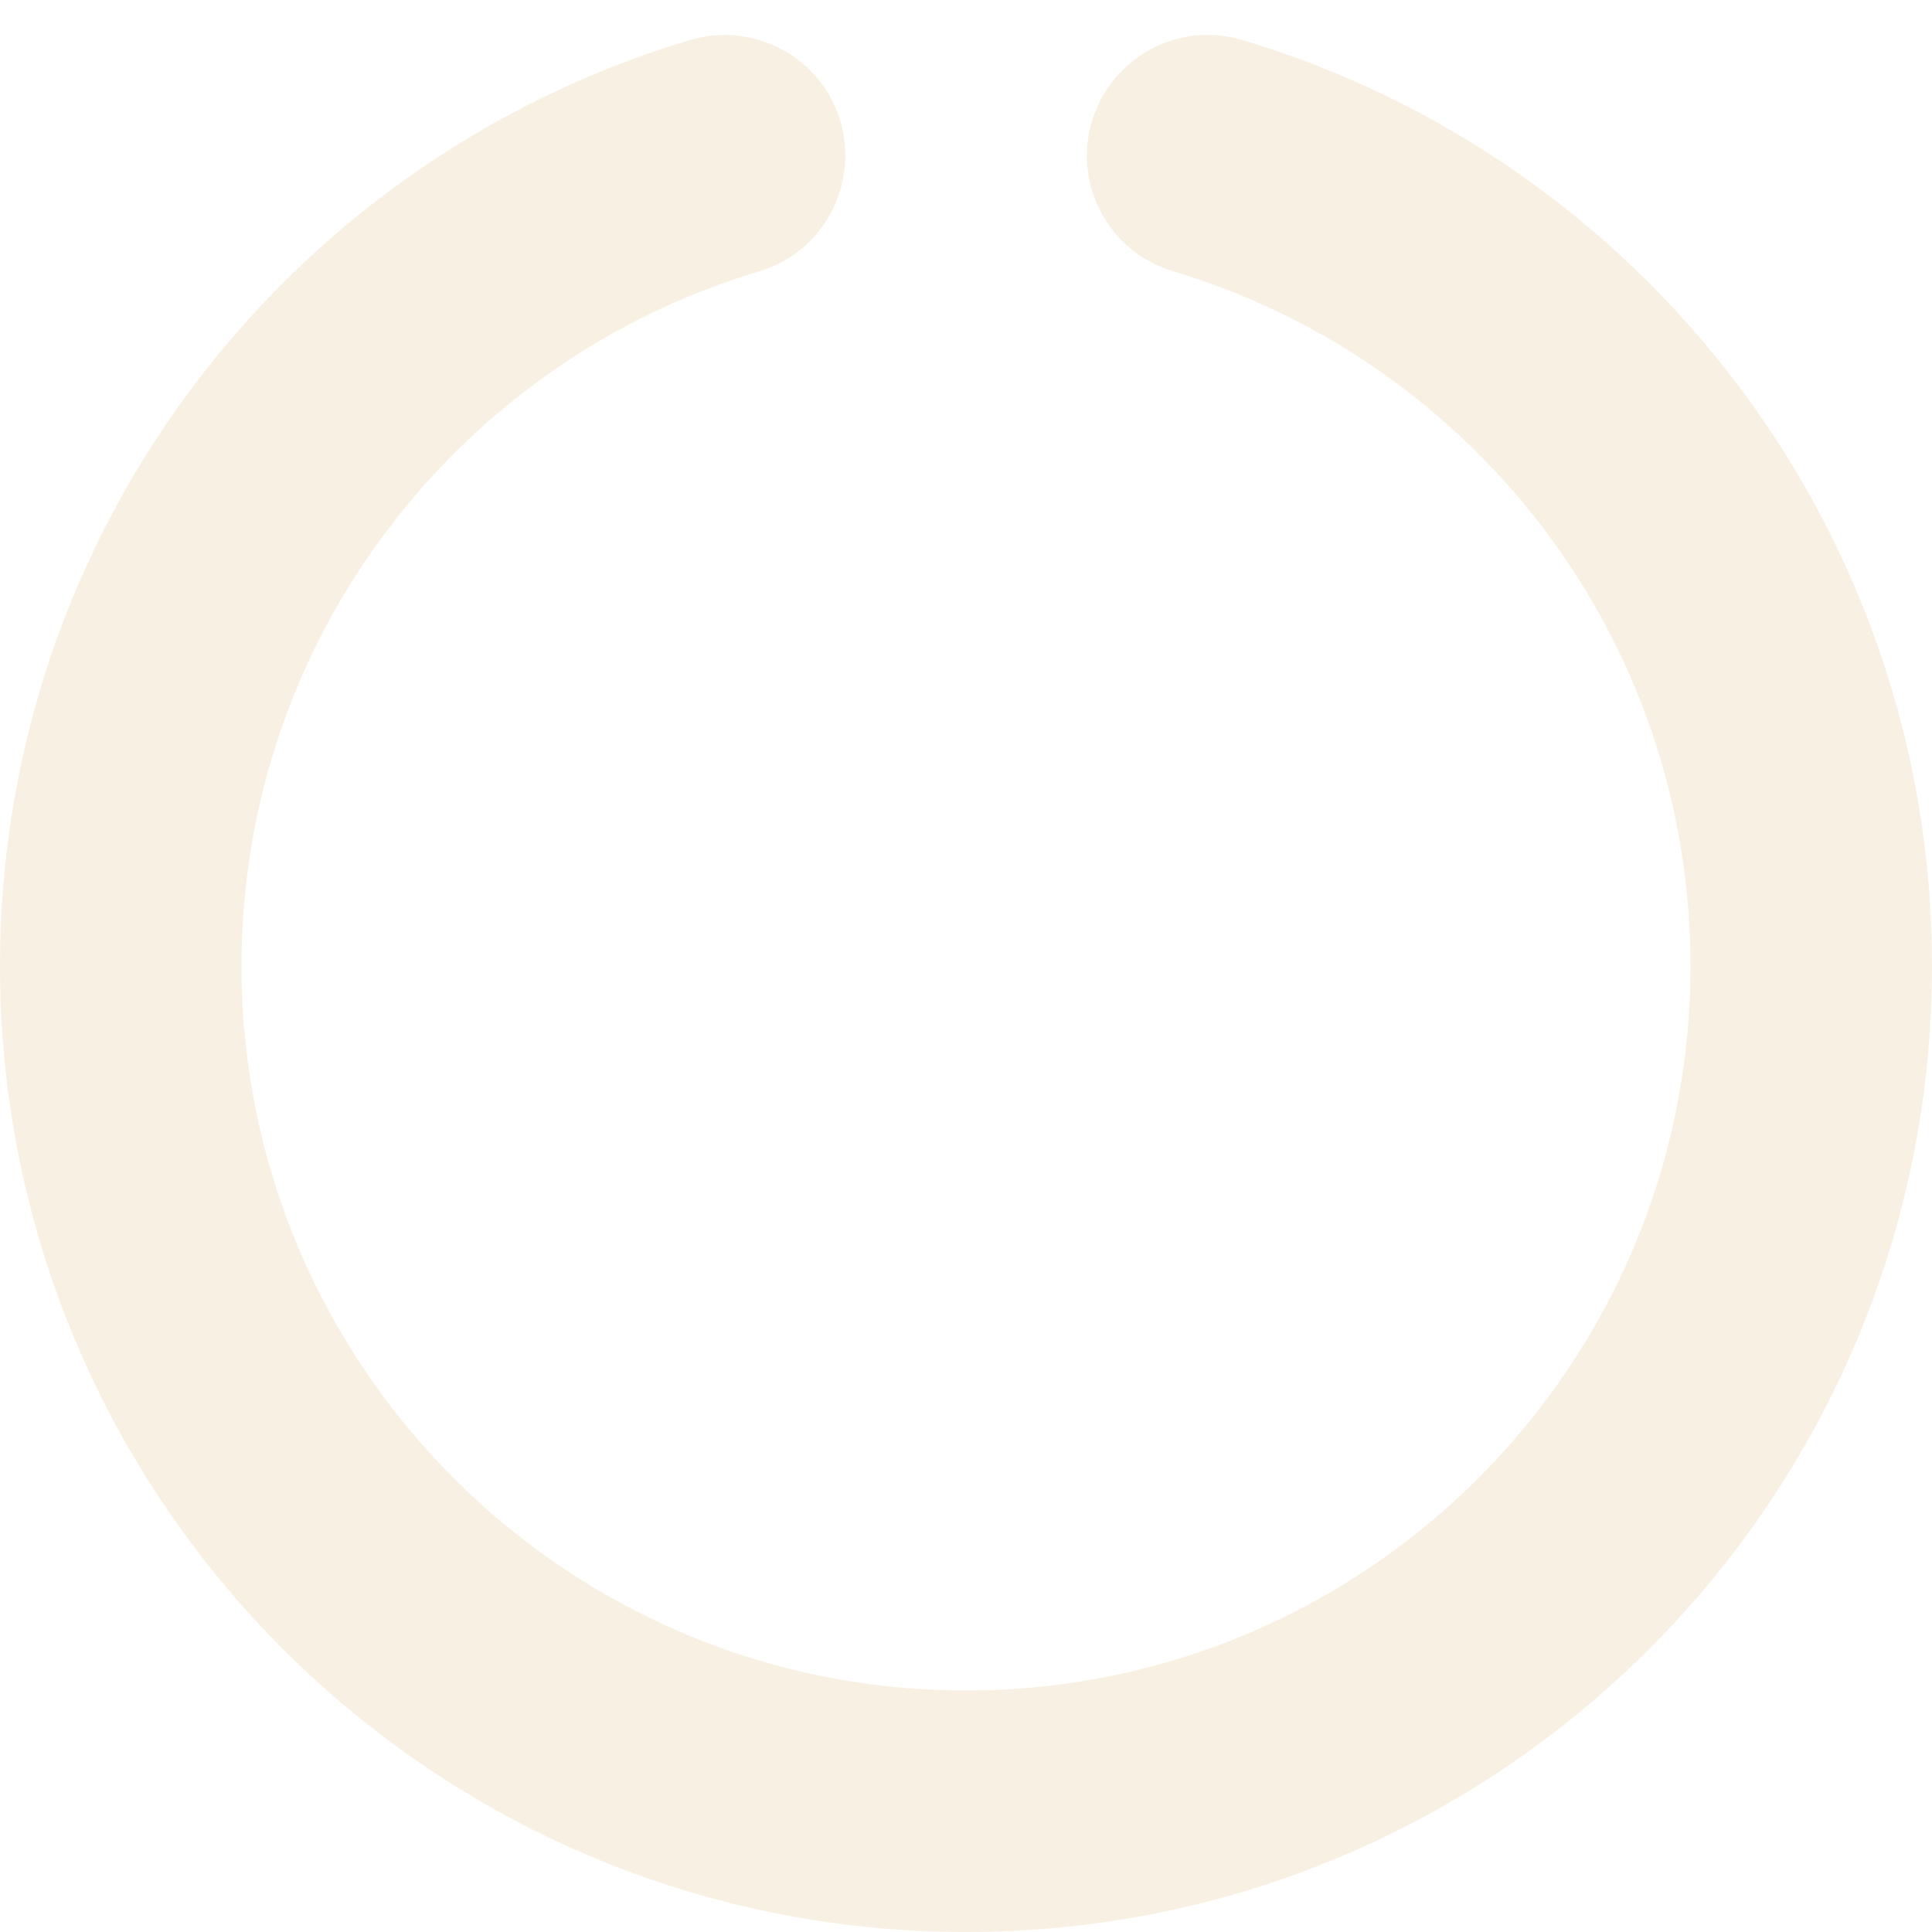
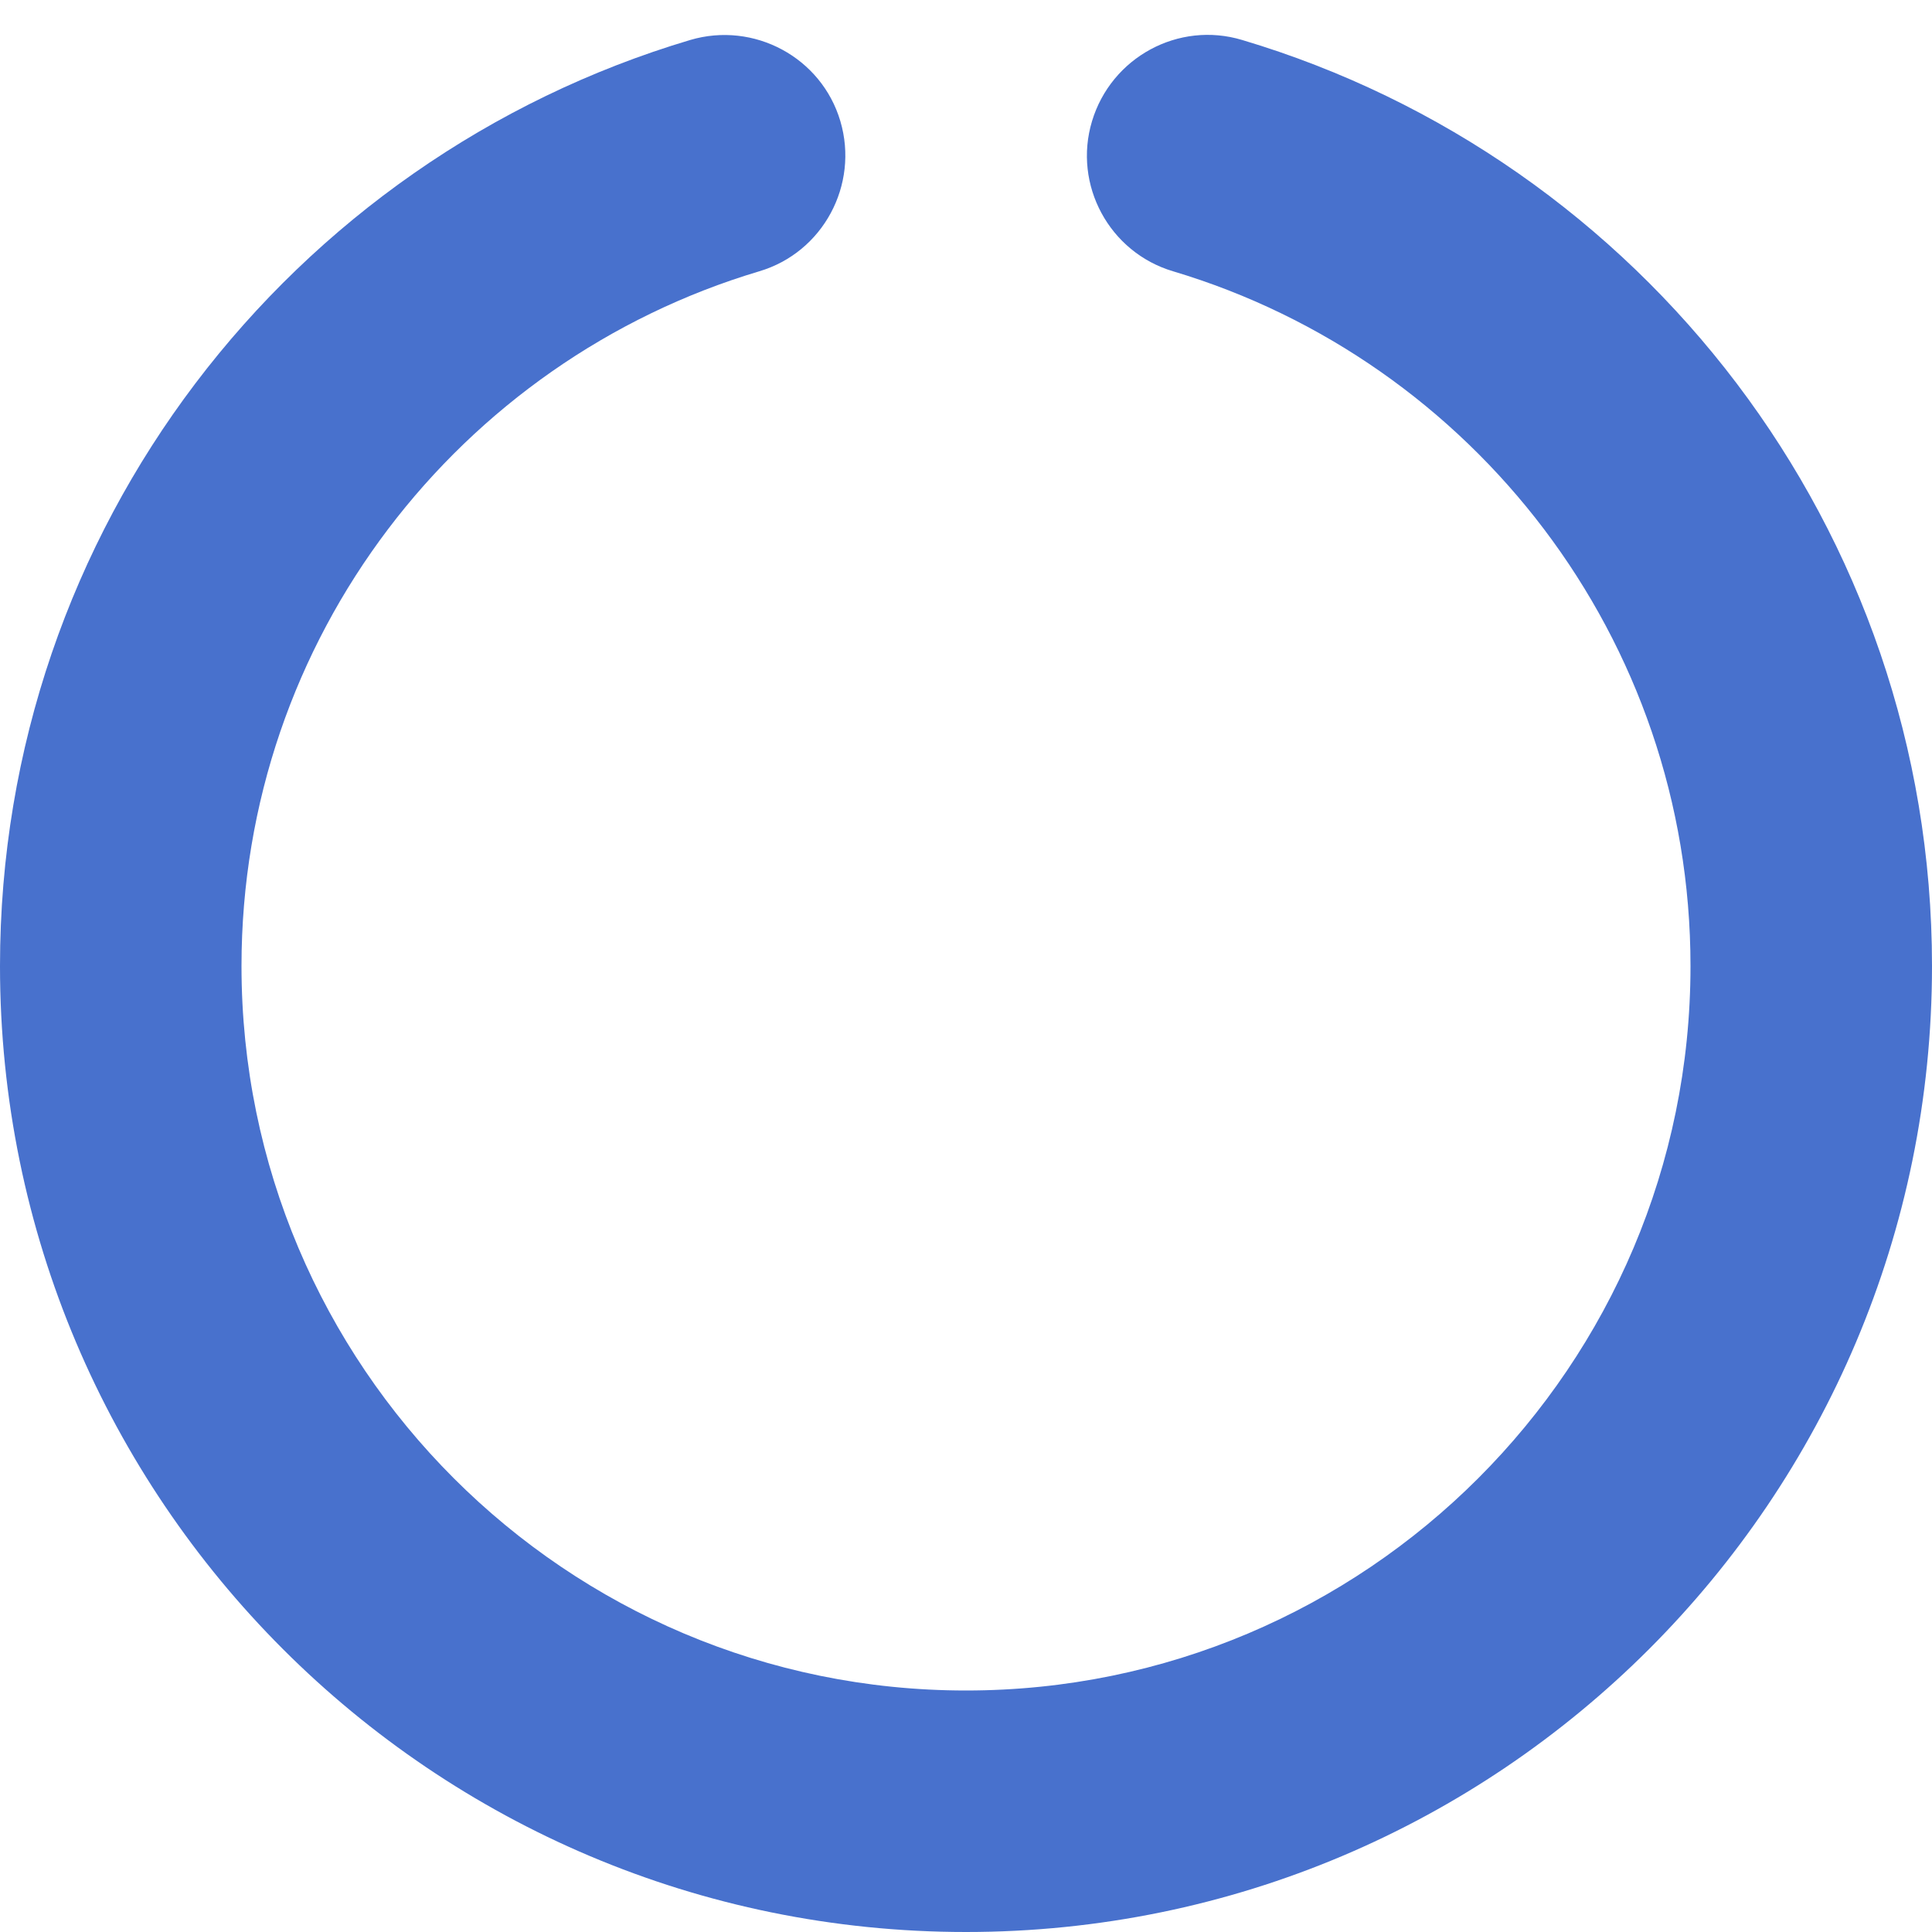
<svg xmlns="http://www.w3.org/2000/svg" viewBox="0 0 512 512">
-   <path style="fill:#f8f0e3;" d="M222.7 32.1c5 16.9-4.6 34.8-21.5 39.8C121.8 95.6 64 169.1 64 256c0 106 86 192 192 192s192-86 192-192c0-86.9-57.8-160.4-137.1-184.1c-16.9-5-26.6-22.9-21.5-39.8s22.9-26.6 39.8-21.5C434.9 42.1 512 140 512 256c0 141.4-114.6 256-256 256S0 397.4 0 256C0 140 77.1 42.1 182.9 10.6c16.9-5 34.8 4.6 39.8 21.5z" />
+   <path style="fill:#4871cd;" d="M222.7 32.1c5 16.9-4.6 34.8-21.5 39.8C121.8 95.6 64 169.1 64 256c0 106 86 192 192 192s192-86 192-192c0-86.9-57.8-160.4-137.1-184.1c-16.9-5-26.6-22.9-21.5-39.8s22.9-26.6 39.8-21.5C434.9 42.1 512 140 512 256c0 141.4-114.6 256-256 256S0 397.4 0 256C0 140 77.1 42.1 182.9 10.6c16.9-5 34.8 4.6 39.8 21.5z" />
</svg>
